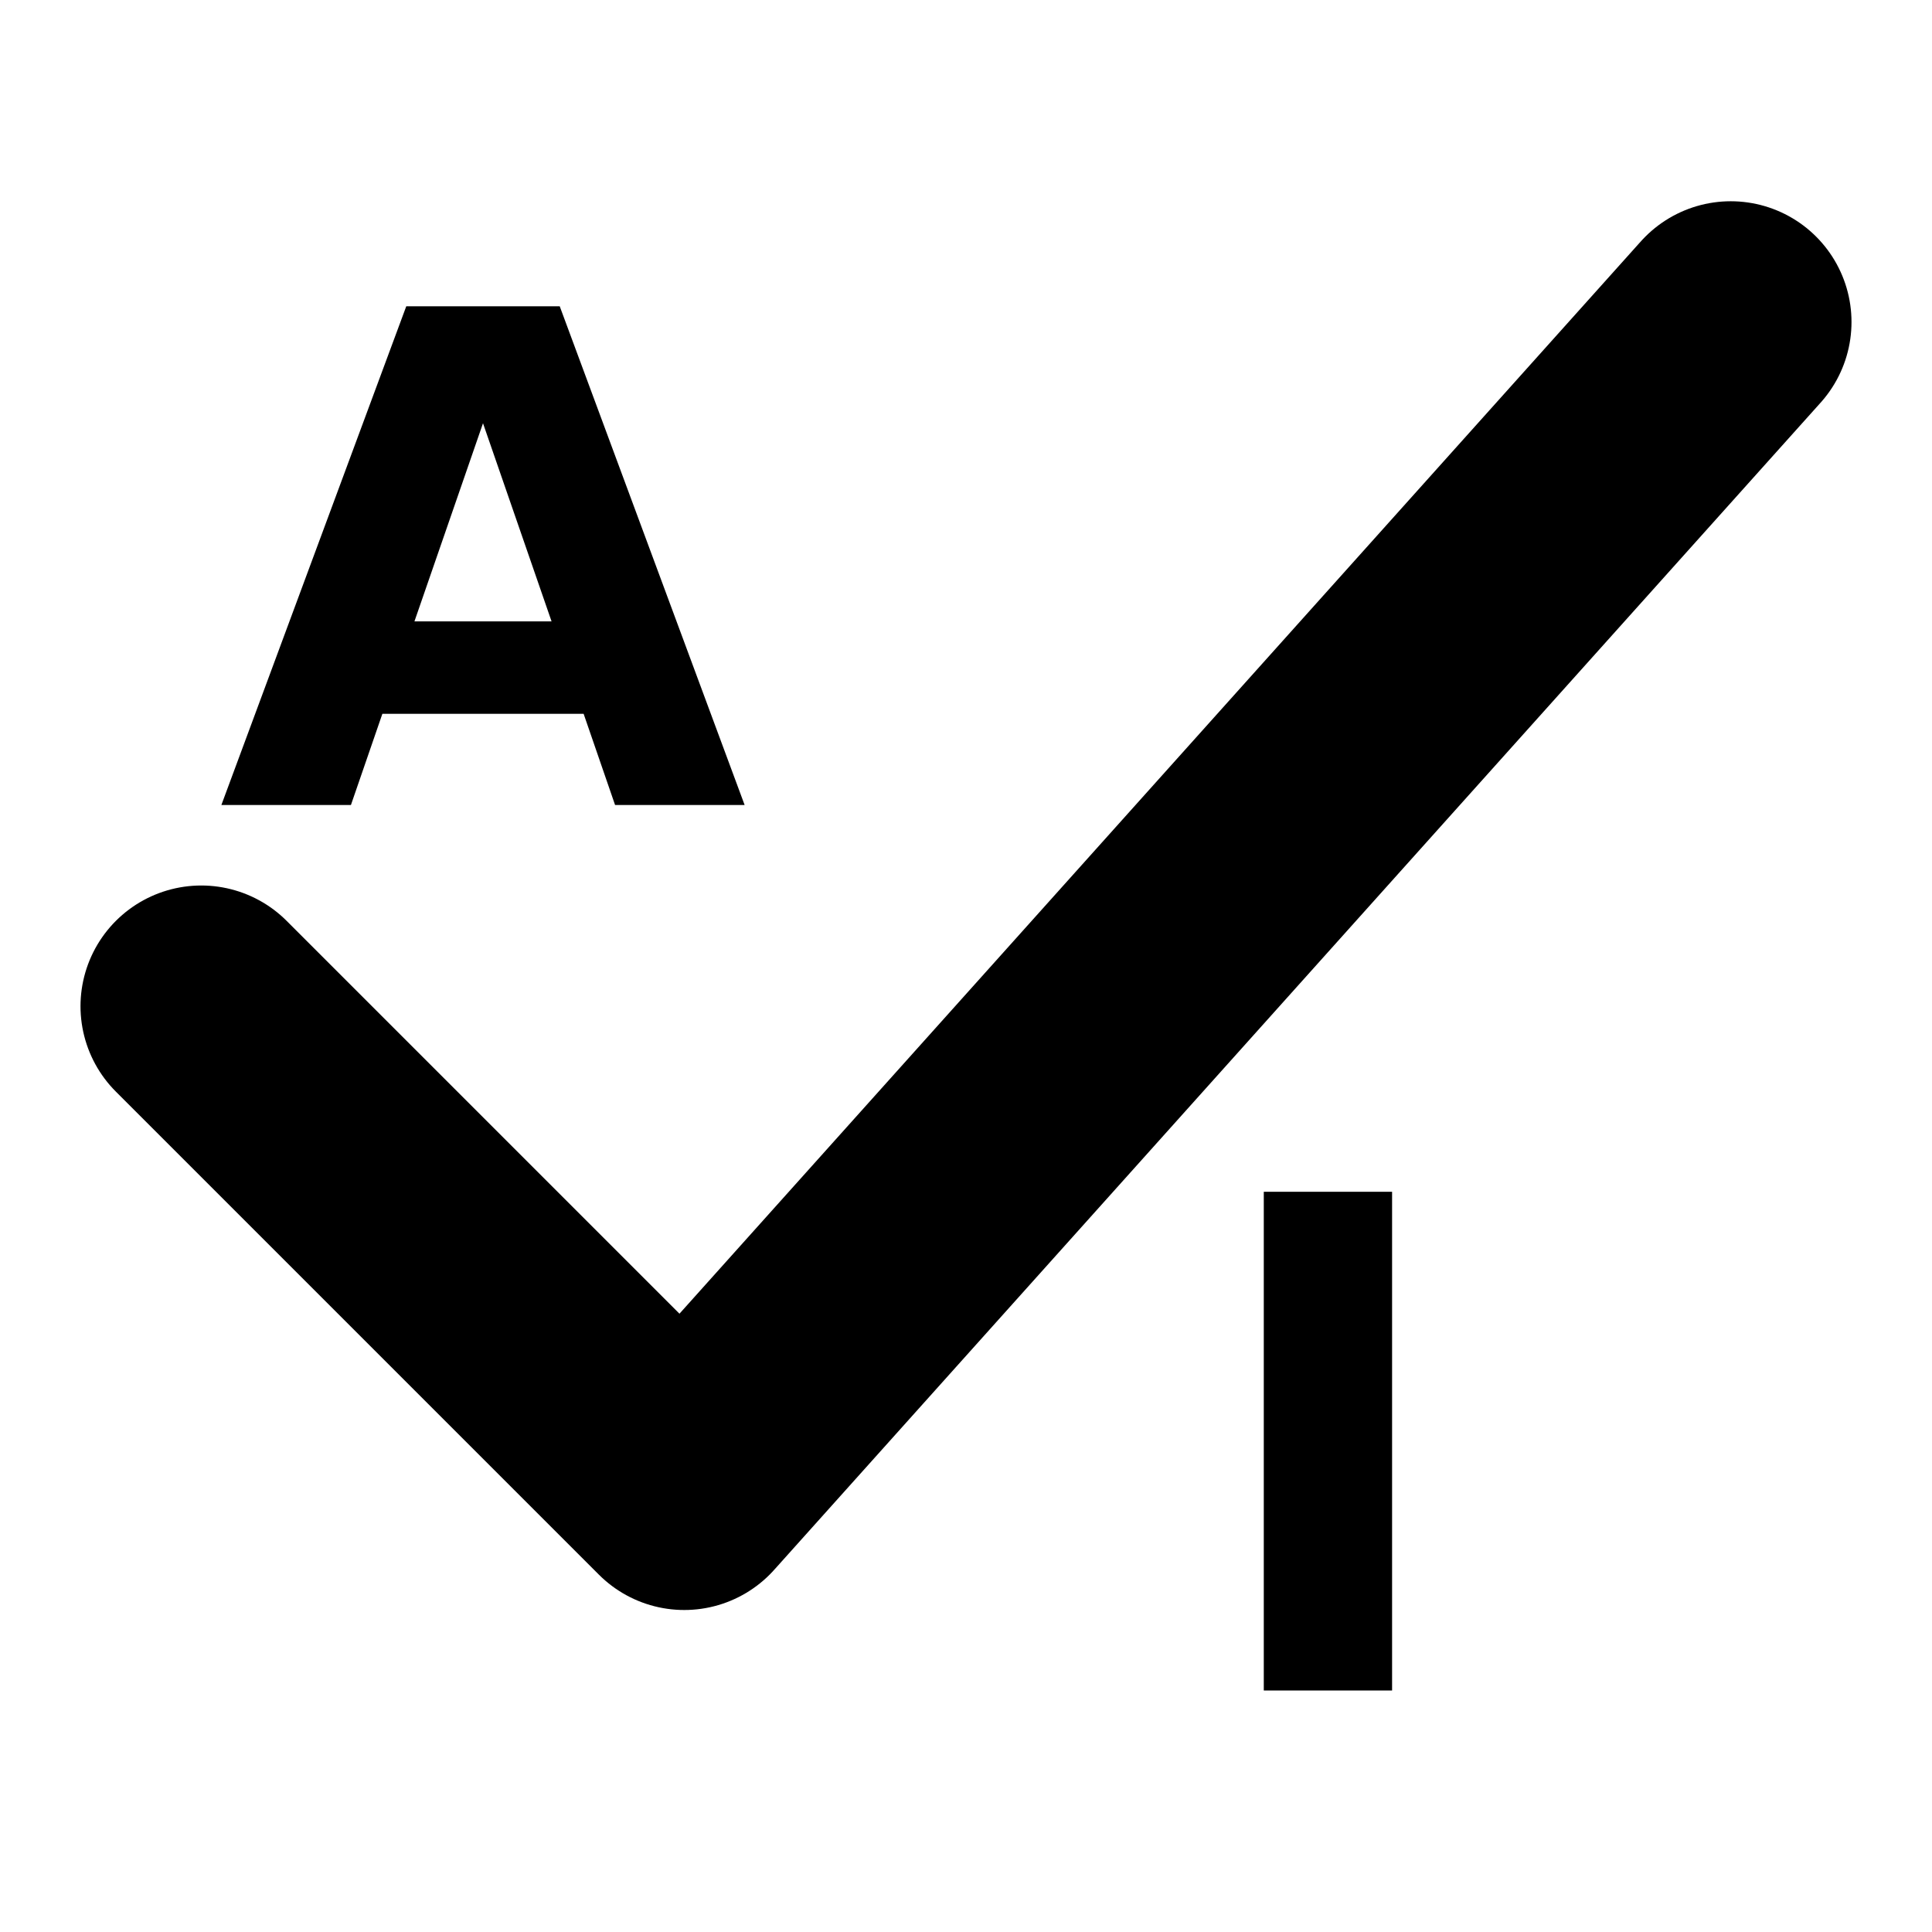
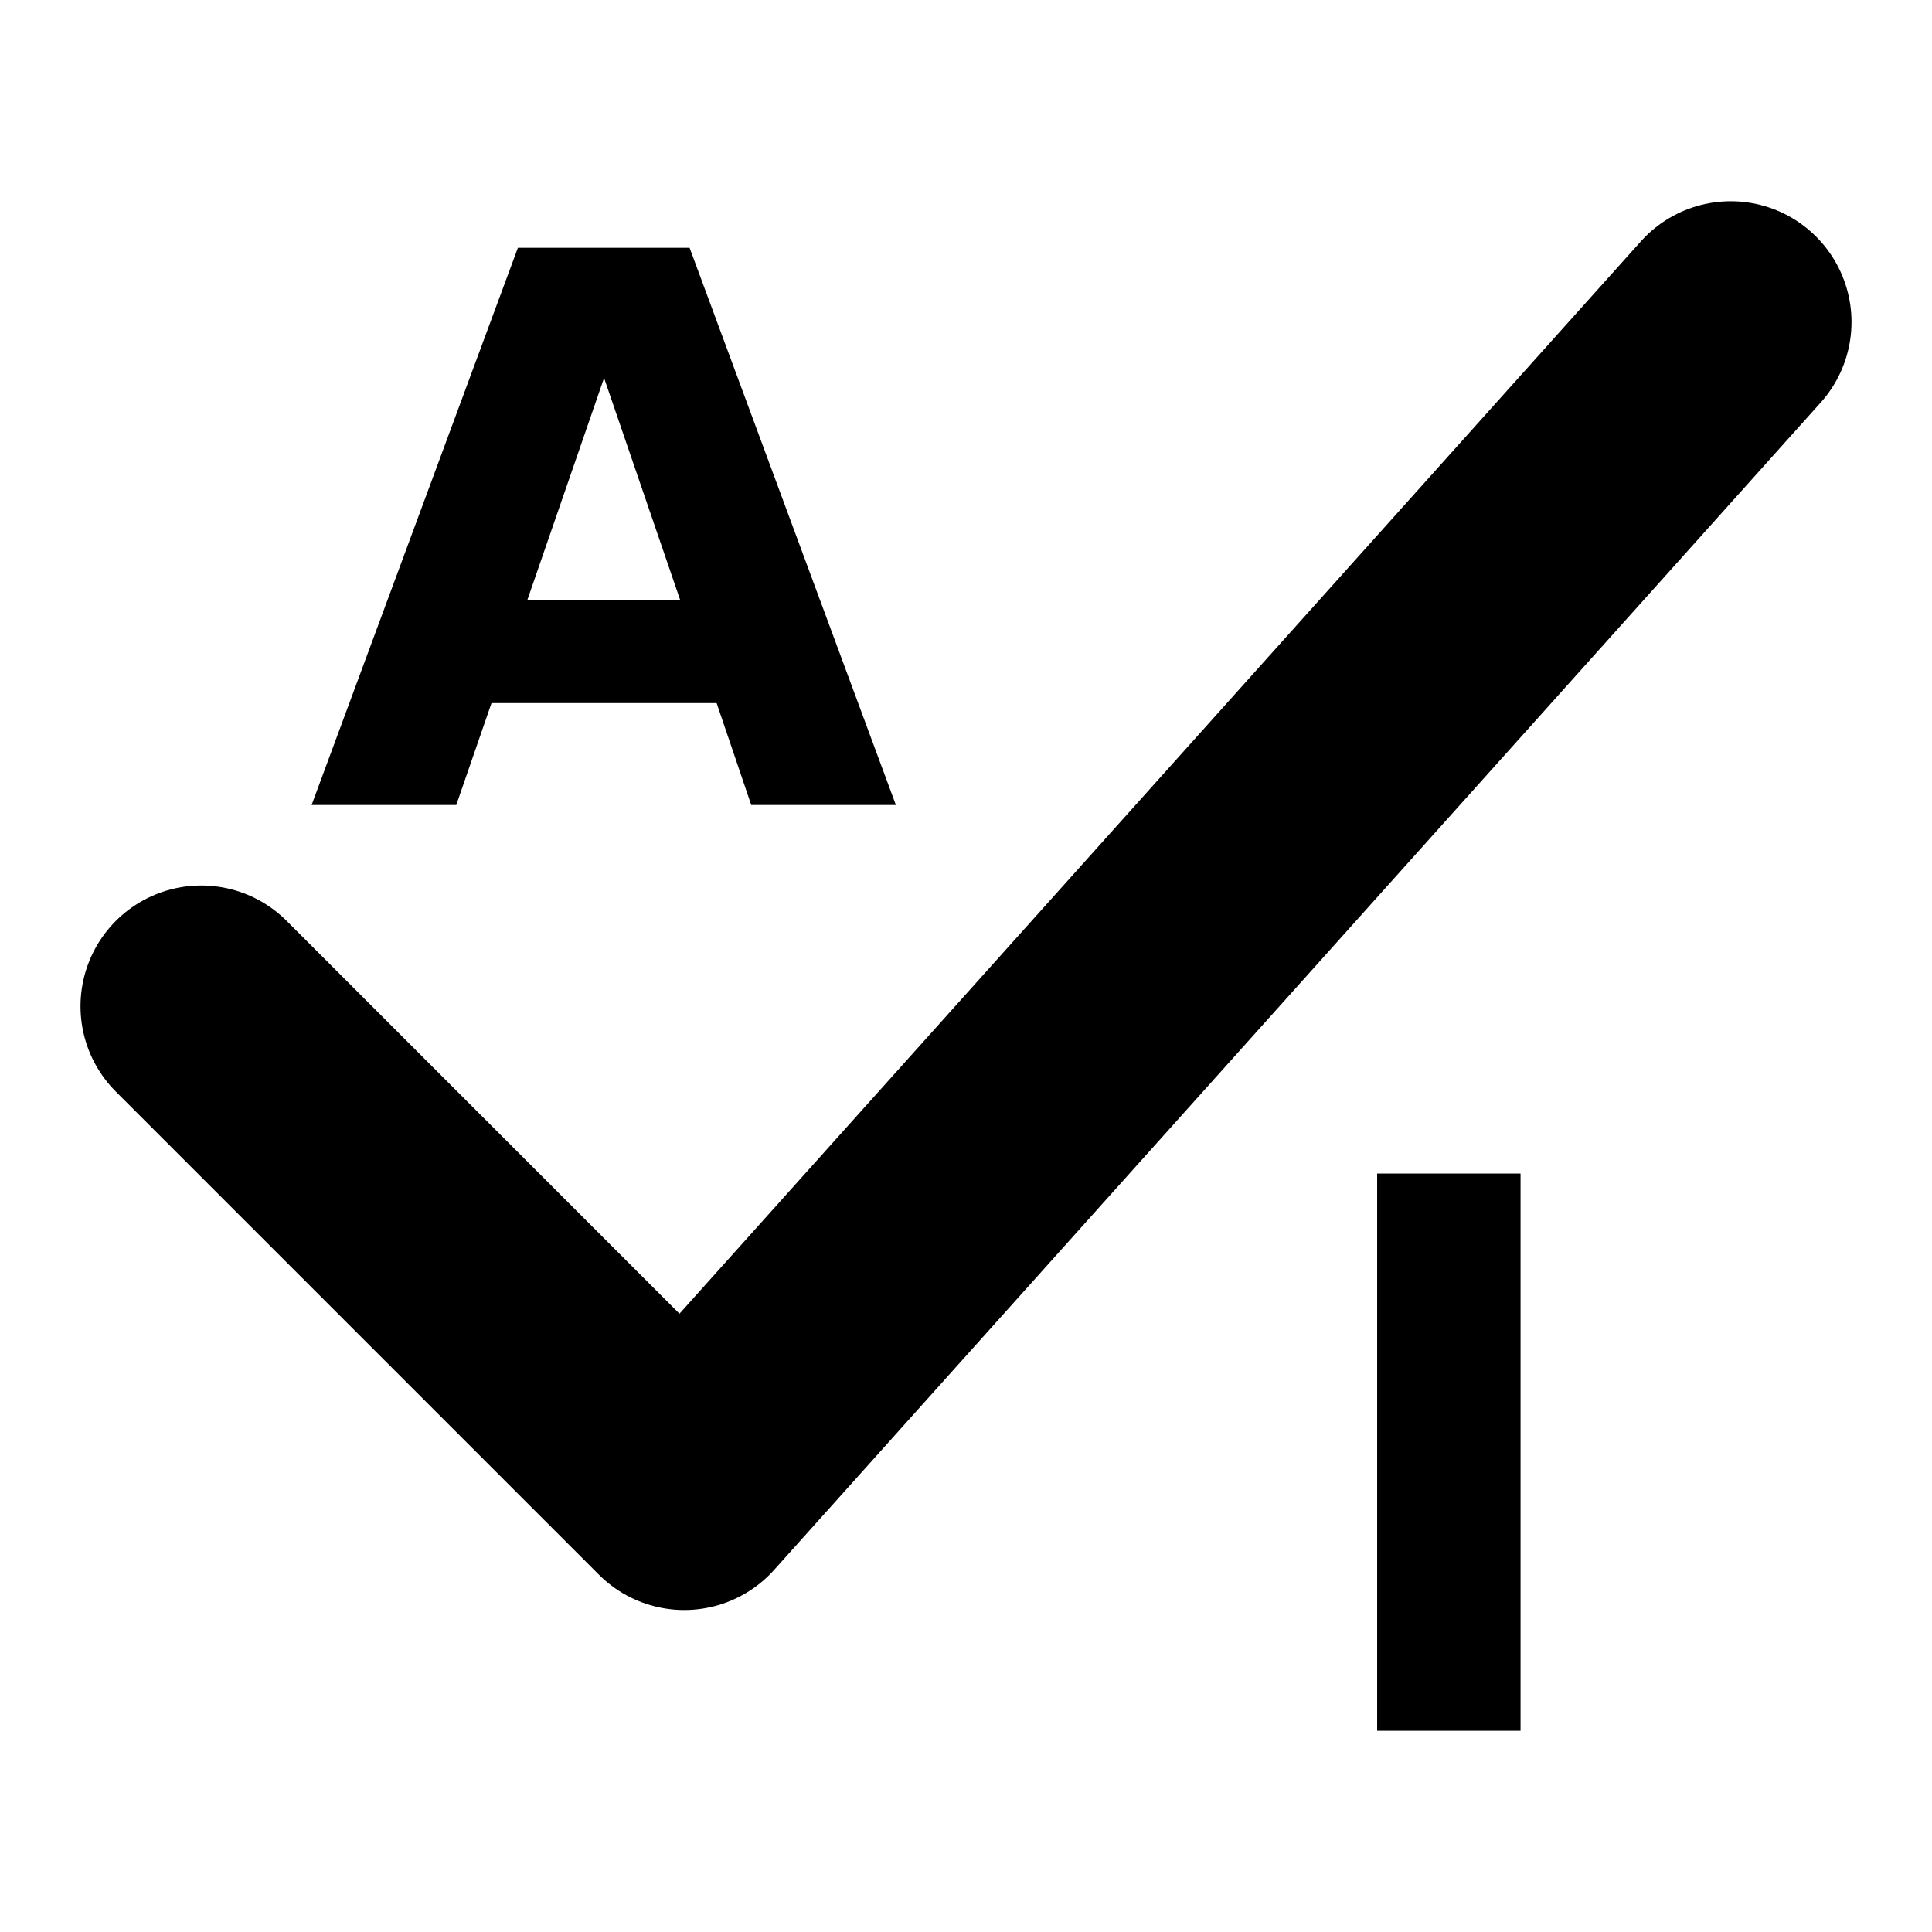
<svg xmlns="http://www.w3.org/2000/svg" viewBox="0 0 48 48" width="48" height="48">
  <path d="M5 25 L17 37 L43 8" fill="none" stroke="#000" stroke-width="6" stroke-linecap="round" stroke-linejoin="round" />
-   <text x="12" y="20" text-anchor="middle" font-family="DejaVu Sans, Arial, sans-serif" font-weight="bold" font-size="17" fill="#000">A</text>
-   <text x="33" y="42" text-anchor="middle" font-family="DejaVu Sans, Arial, sans-serif" font-weight="bold" font-size="17" fill="#000">I</text>
+   <text x="15" y="20" text-anchor="middle" font-family="DejaVu Sans, Arial, sans-serif" font-weight="bold" font-size="19" fill="#000">A</text>
+   <text x="36" y="43" text-anchor="middle" font-family="DejaVu Sans, Arial, sans-serif" font-weight="bold" font-size="19" fill="#000">I</text>
</svg>
